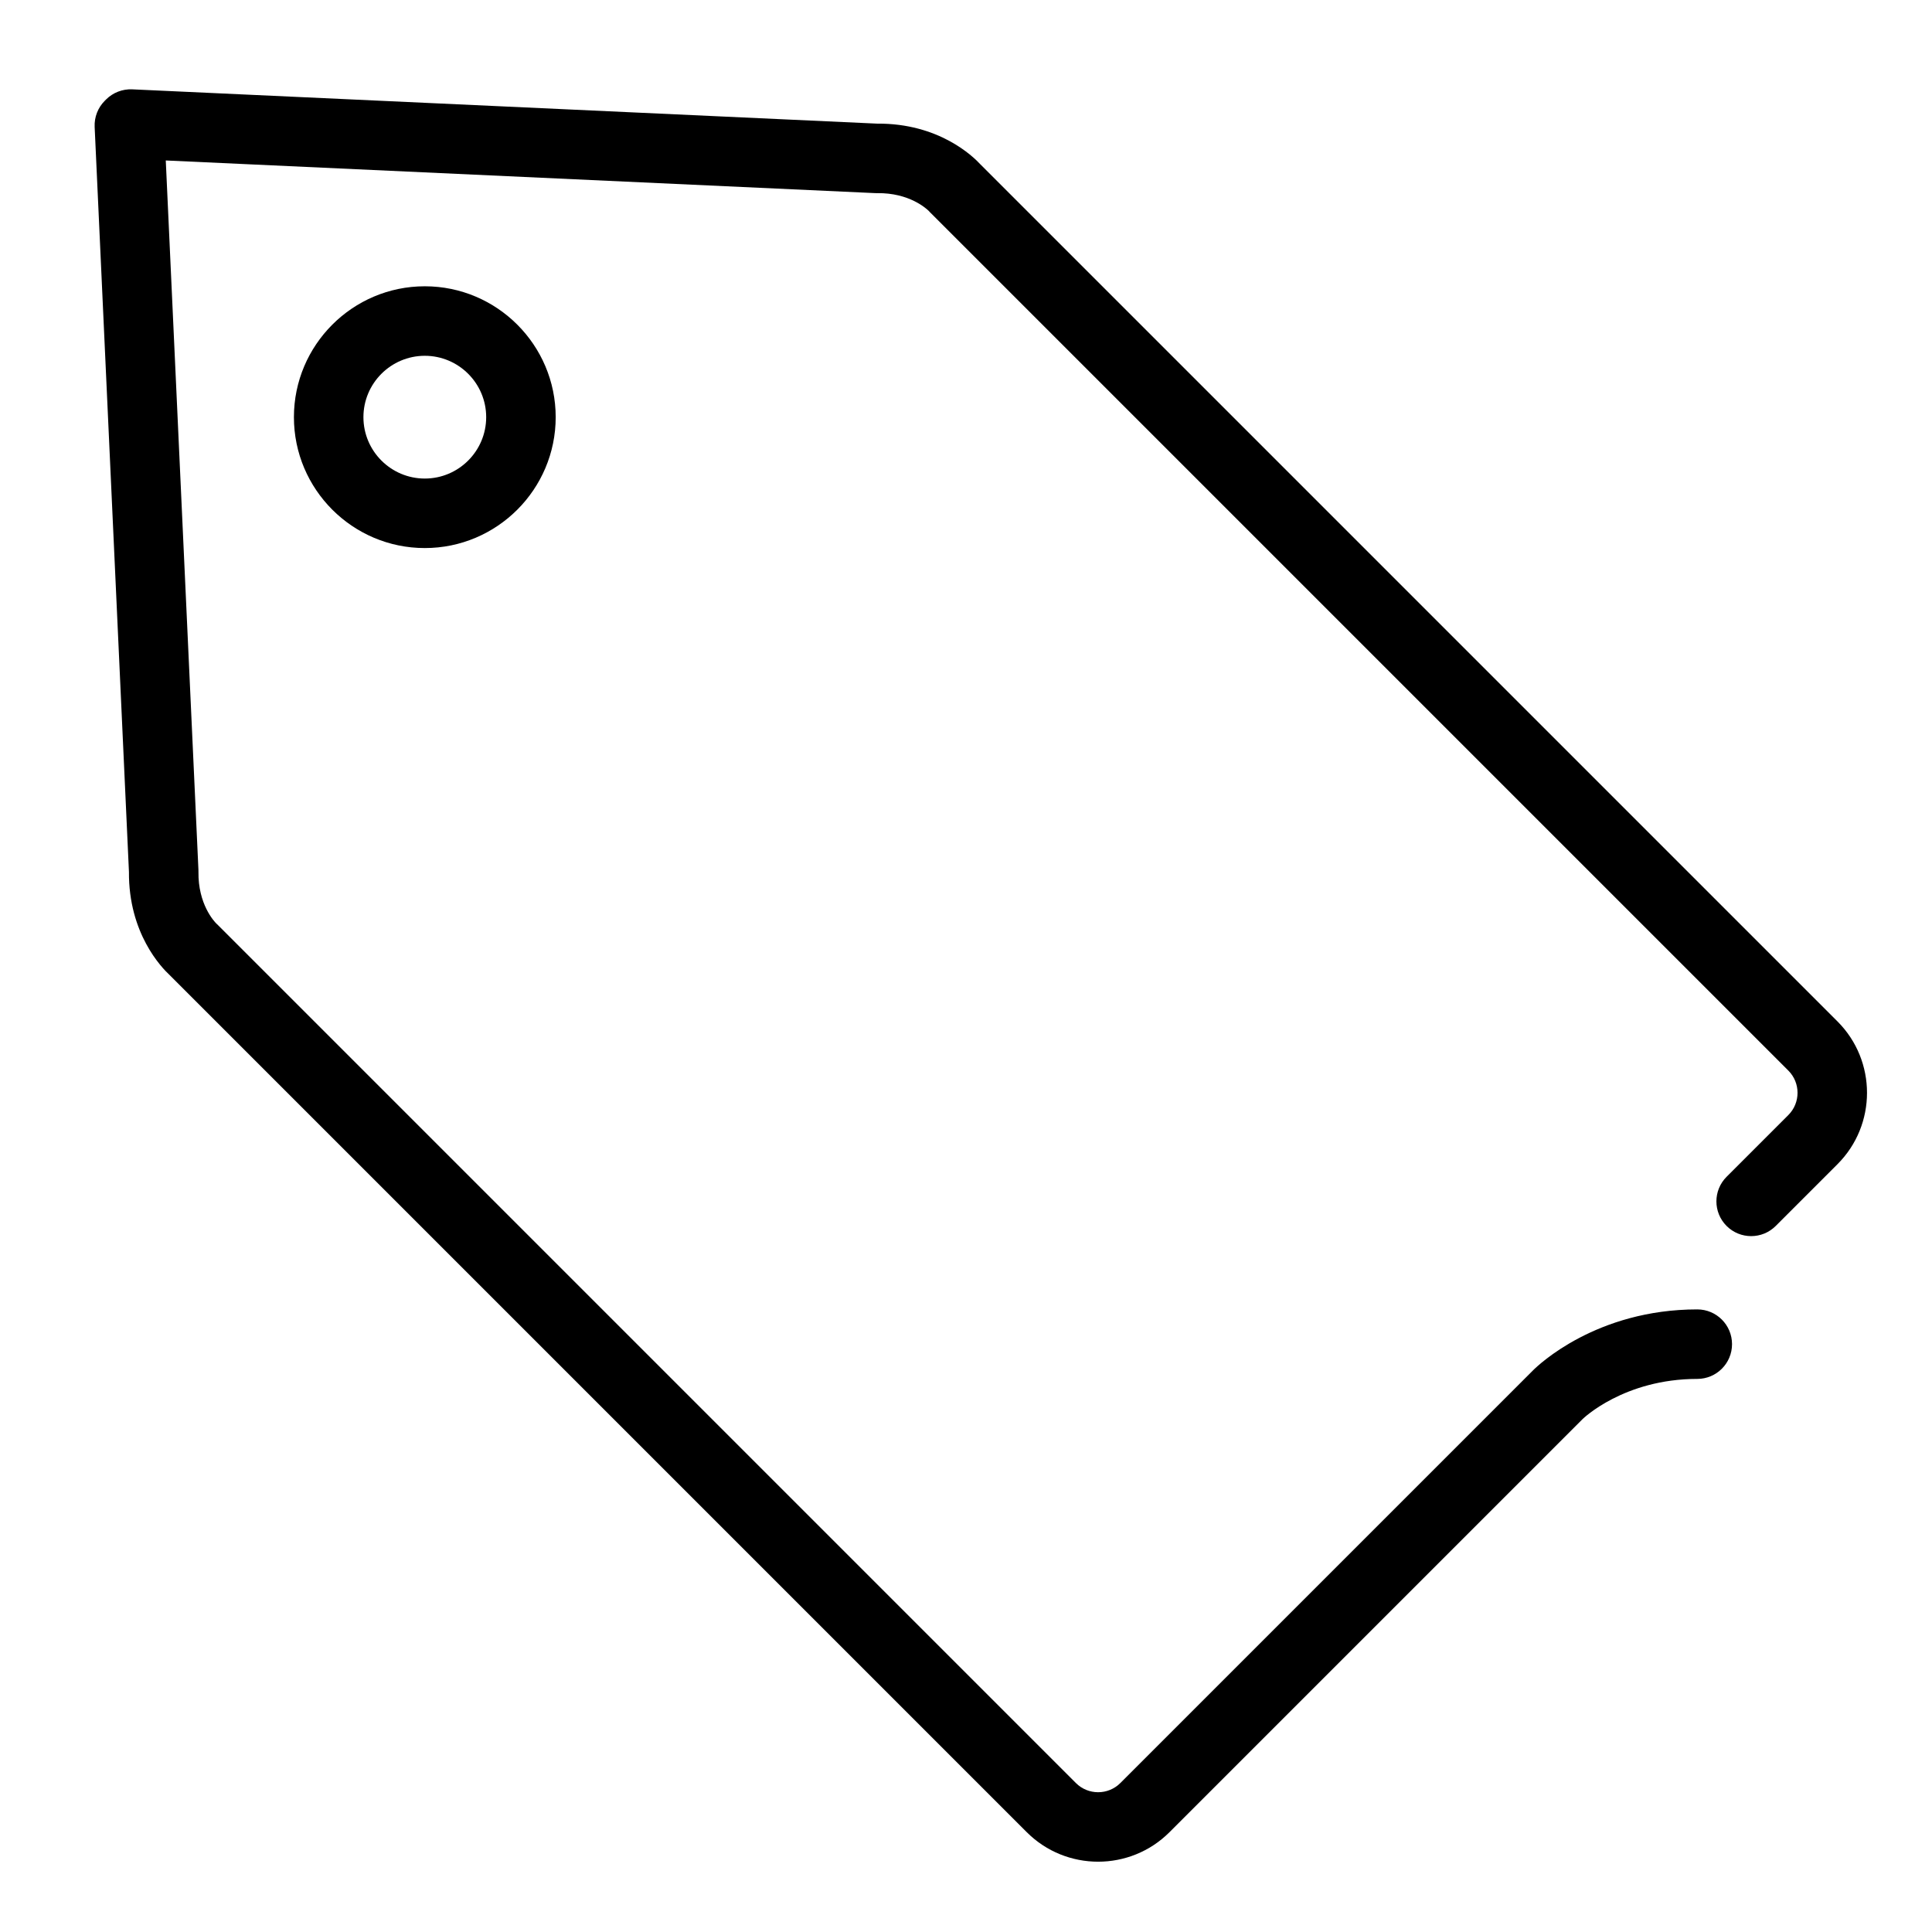
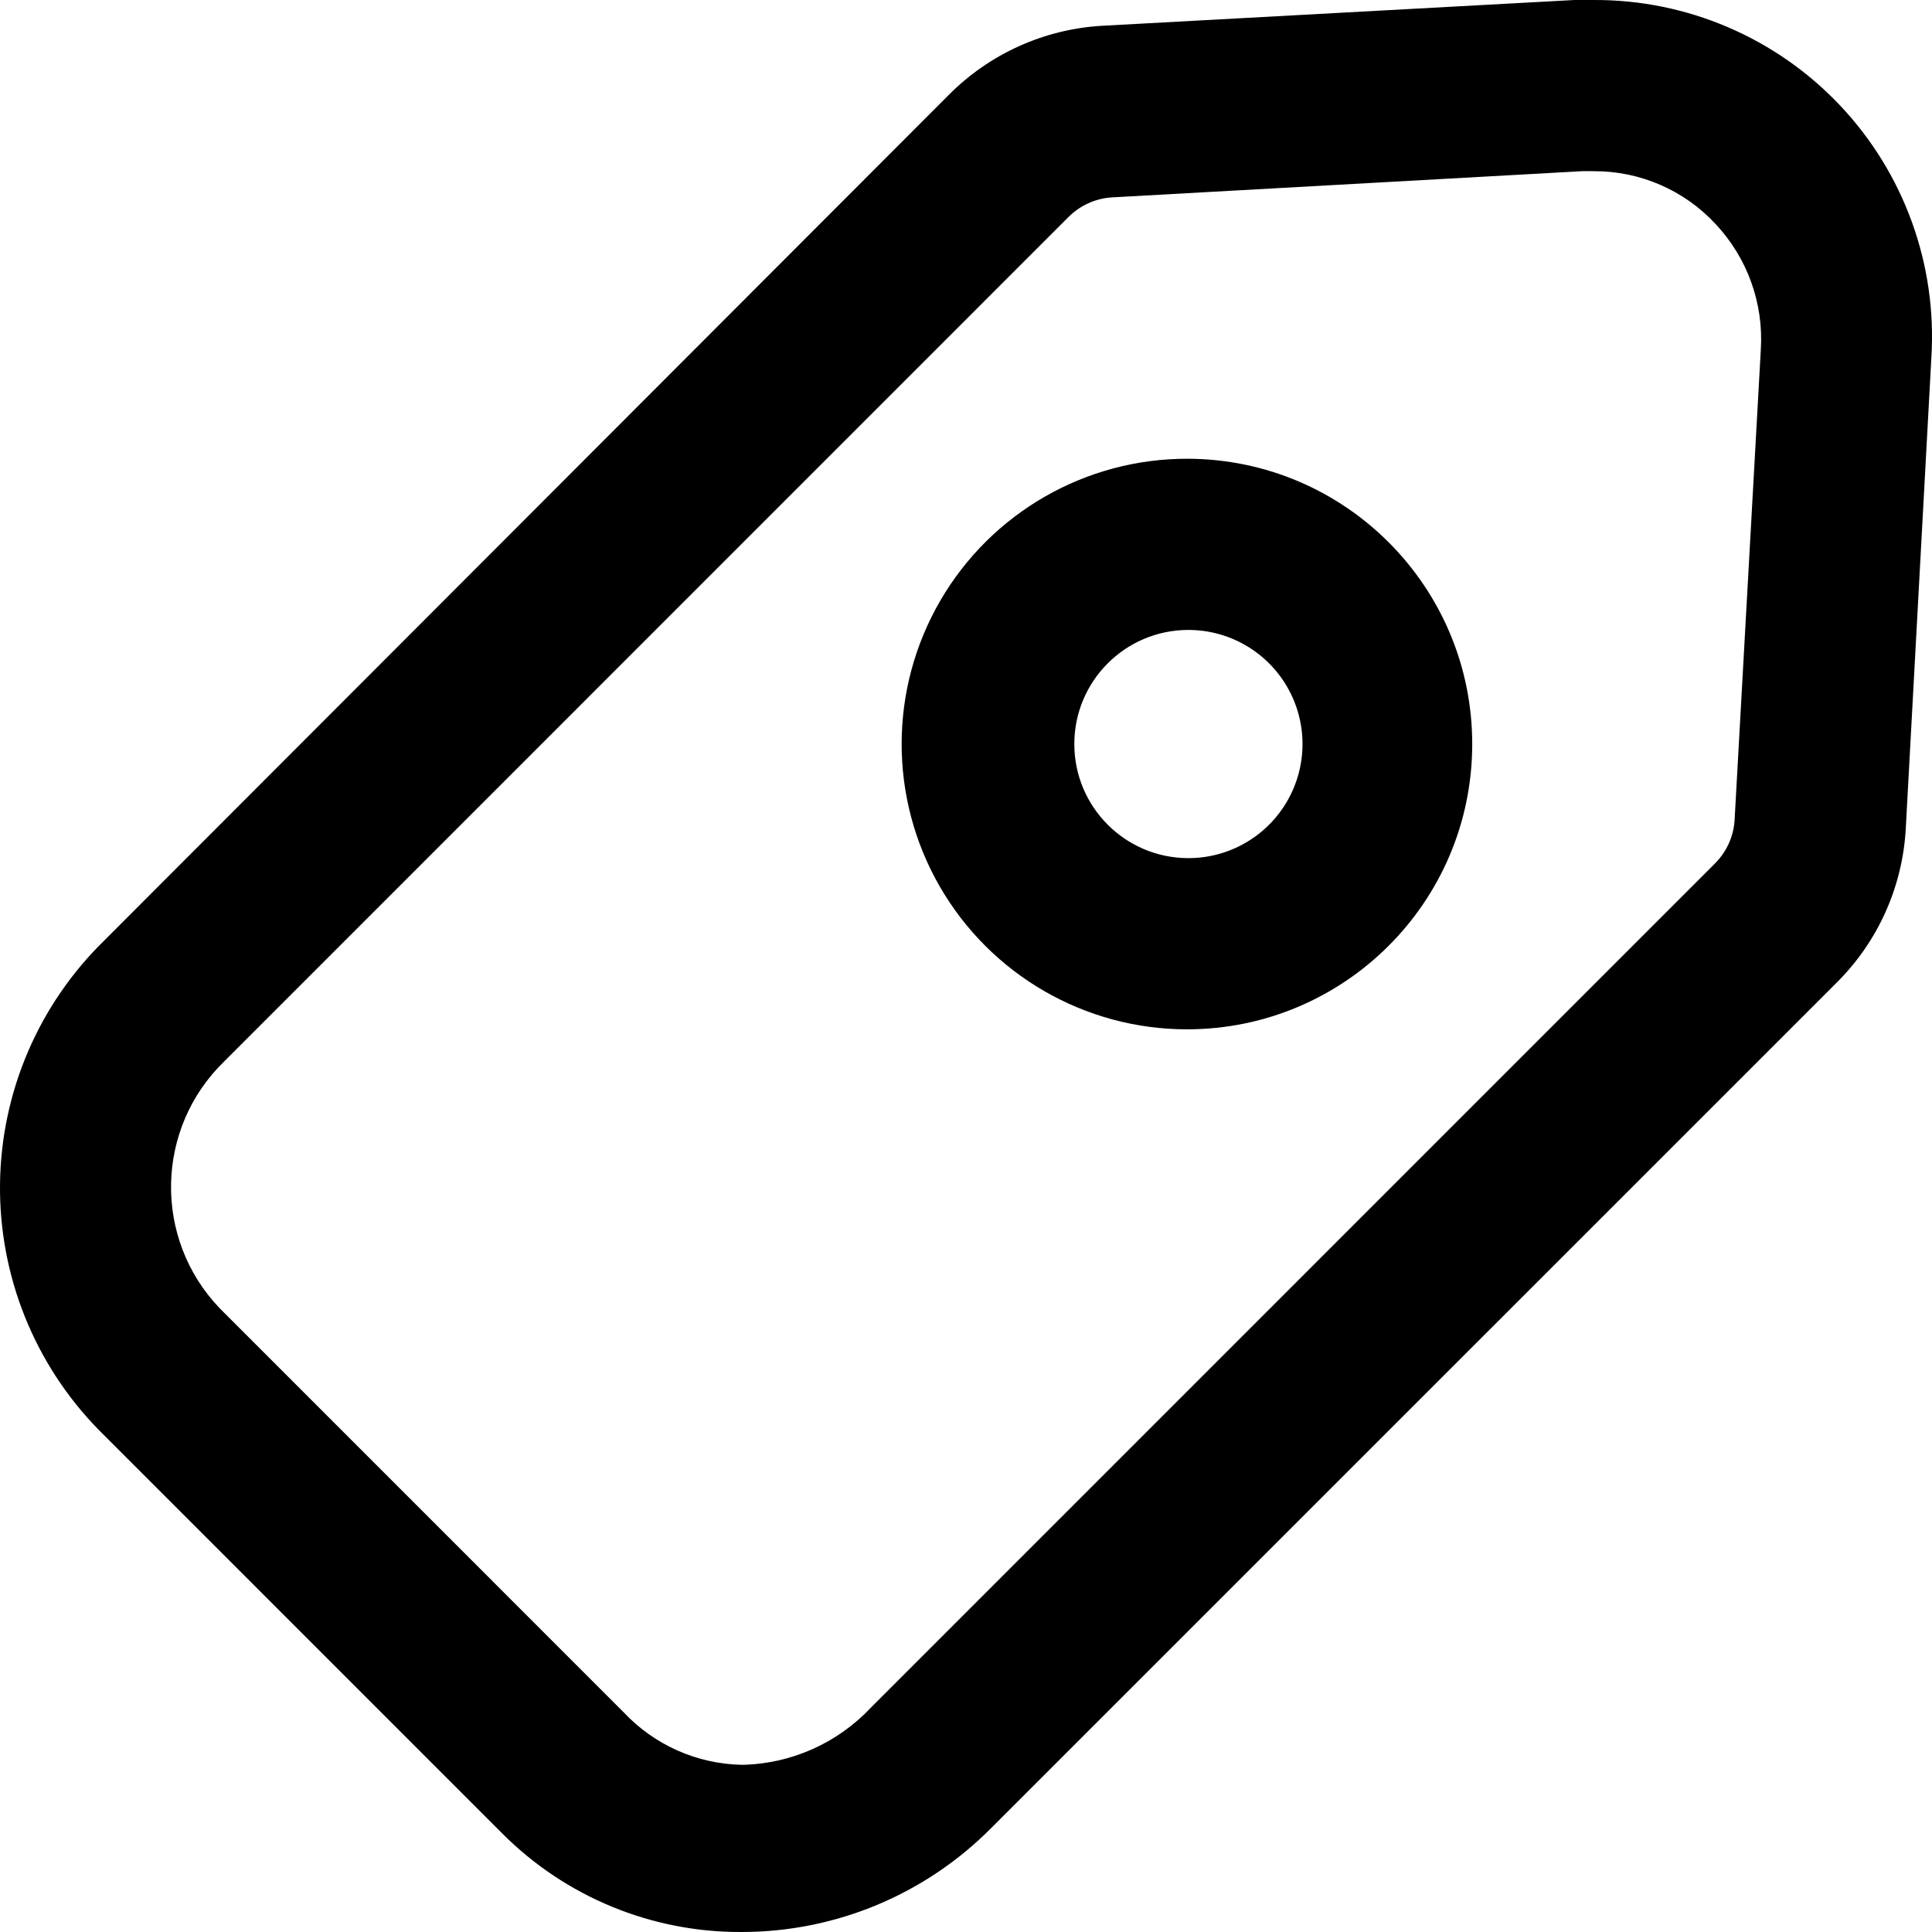
- <svg xmlns="http://www.w3.org/2000/svg" t="1662278698319" class="icon" viewBox="0 0 1024 1024" version="1.1" p-id="15224" width="200" height="200">
-   <path d="M582.03 986.738c-13.698 0-27.395-5.213-37.824-15.639L89.942 516.831c-4.267-3.928-21.857-22.121-21.597-54.717L50.168 67.275c-0.238-5.174 1.713-10.21 5.375-13.872l0.676-0.676c3.662-3.662 8.698-5.611 13.872-5.375l394.839 18.178c32.637-0.27 50.793 17.333 54.718 21.598l454.266 454.261c20.85 20.857 20.85 54.79 0.003 75.645l-32.744 32.743c-7.193 7.193-18.855 7.193-26.048 0s-7.193-18.855 0-26.048l32.741-32.741c6.489-6.492 6.489-17.059-0.003-23.552L493.268 112.846c-0.469-0.469-0.508-0.47-0.852-0.901-1.249-1.262-10.388-9.829-27.541-9.574-0.372 0.007-0.744 0-1.115-0.017L87.864 85.049l17.305 375.894c0.017 0.371 0.023 0.743 0.017 1.114-0.25 17.17 8.313 26.293 9.574 27.542 0.43 0.345 0.431 0.383 0.901 0.852l454.593 454.597c6.492 6.49 17.056 6.492 23.548 0l218.782-218.78c2.734-2.735 33.516-32.256 87.009-32.256 10.173 0 18.42 8.247 18.42 18.42s-8.247 18.42-18.42 18.42c-38.918 0-60.595 21.093-60.804 21.306-0.052 0.054-0.104 0.106-0.157 0.159L619.851 971.097C609.426 981.524 595.728 986.737 582.03 986.738z" p-id="15225" />
-   <path d="M225.155 290.48c-38.251 0-69.371-31.12-69.371-69.371s31.12-69.371 69.371-69.371 69.371 31.12 69.371 69.371S263.406 290.48 225.155 290.48zM225.155 188.577c-17.939 0-32.532 14.593-32.532 32.532 0 17.939 14.593 32.532 32.532 32.532 17.938 0 32.532-14.593 32.532-32.532C257.686 203.17 243.093 188.577 225.155 188.577z" p-id="15226">
- 
- </path>
+ <svg xmlns="http://www.w3.org/2000/svg" t="1663208986960" class="icon" viewBox="0 0 1024 1024" version="1.1" p-id="15492" width="200" height="200">
+   <path d="M844.648 90.74a87.381 87.381 0 0 1 64.739 28.103c16.725 17.863 25.372 41.813 23.893 66.247l-13.938 250.082a35.698 35.698 0 0 1-10.268 22.386L461.504 905.156a96.142 96.142 0 0 1-68.323 30.236 88.291 88.291 0 0 1-62.606-27.818l-214.1-214.128a92.842 92.842 0 0 1 2.418-130.929L566.434 114.917c6.002-5.973 13.938-9.614 22.386-10.268l250.082-13.938h5.746z m0-90.737h-10.268L584.269 13.656a124.586 124.586 0 0 0-81.635 36.892L55.348 498.403a183.266 183.266 0 0 0-3.015 259.469l213.787 213.816A177.805 177.805 0 0 0 393.18 1023.996c49.777 0 97.45-19.939 132.436-55.353L973.187 521.101a124.586 124.586 0 0 0 36.892-81.635l13.596-250.11A178.431 178.431 0 0 0 844.648 0.003z m-215.01 333.879a60.473 60.473 0 1 1 0 120.945 60.473 60.473 0 0 1 0-120.945z m0-90.737a151.21 151.21 0 1 0-0.654 302.419 151.21 151.21 0 0 0 0.654-302.419z" p-id="15493" />
</svg>
